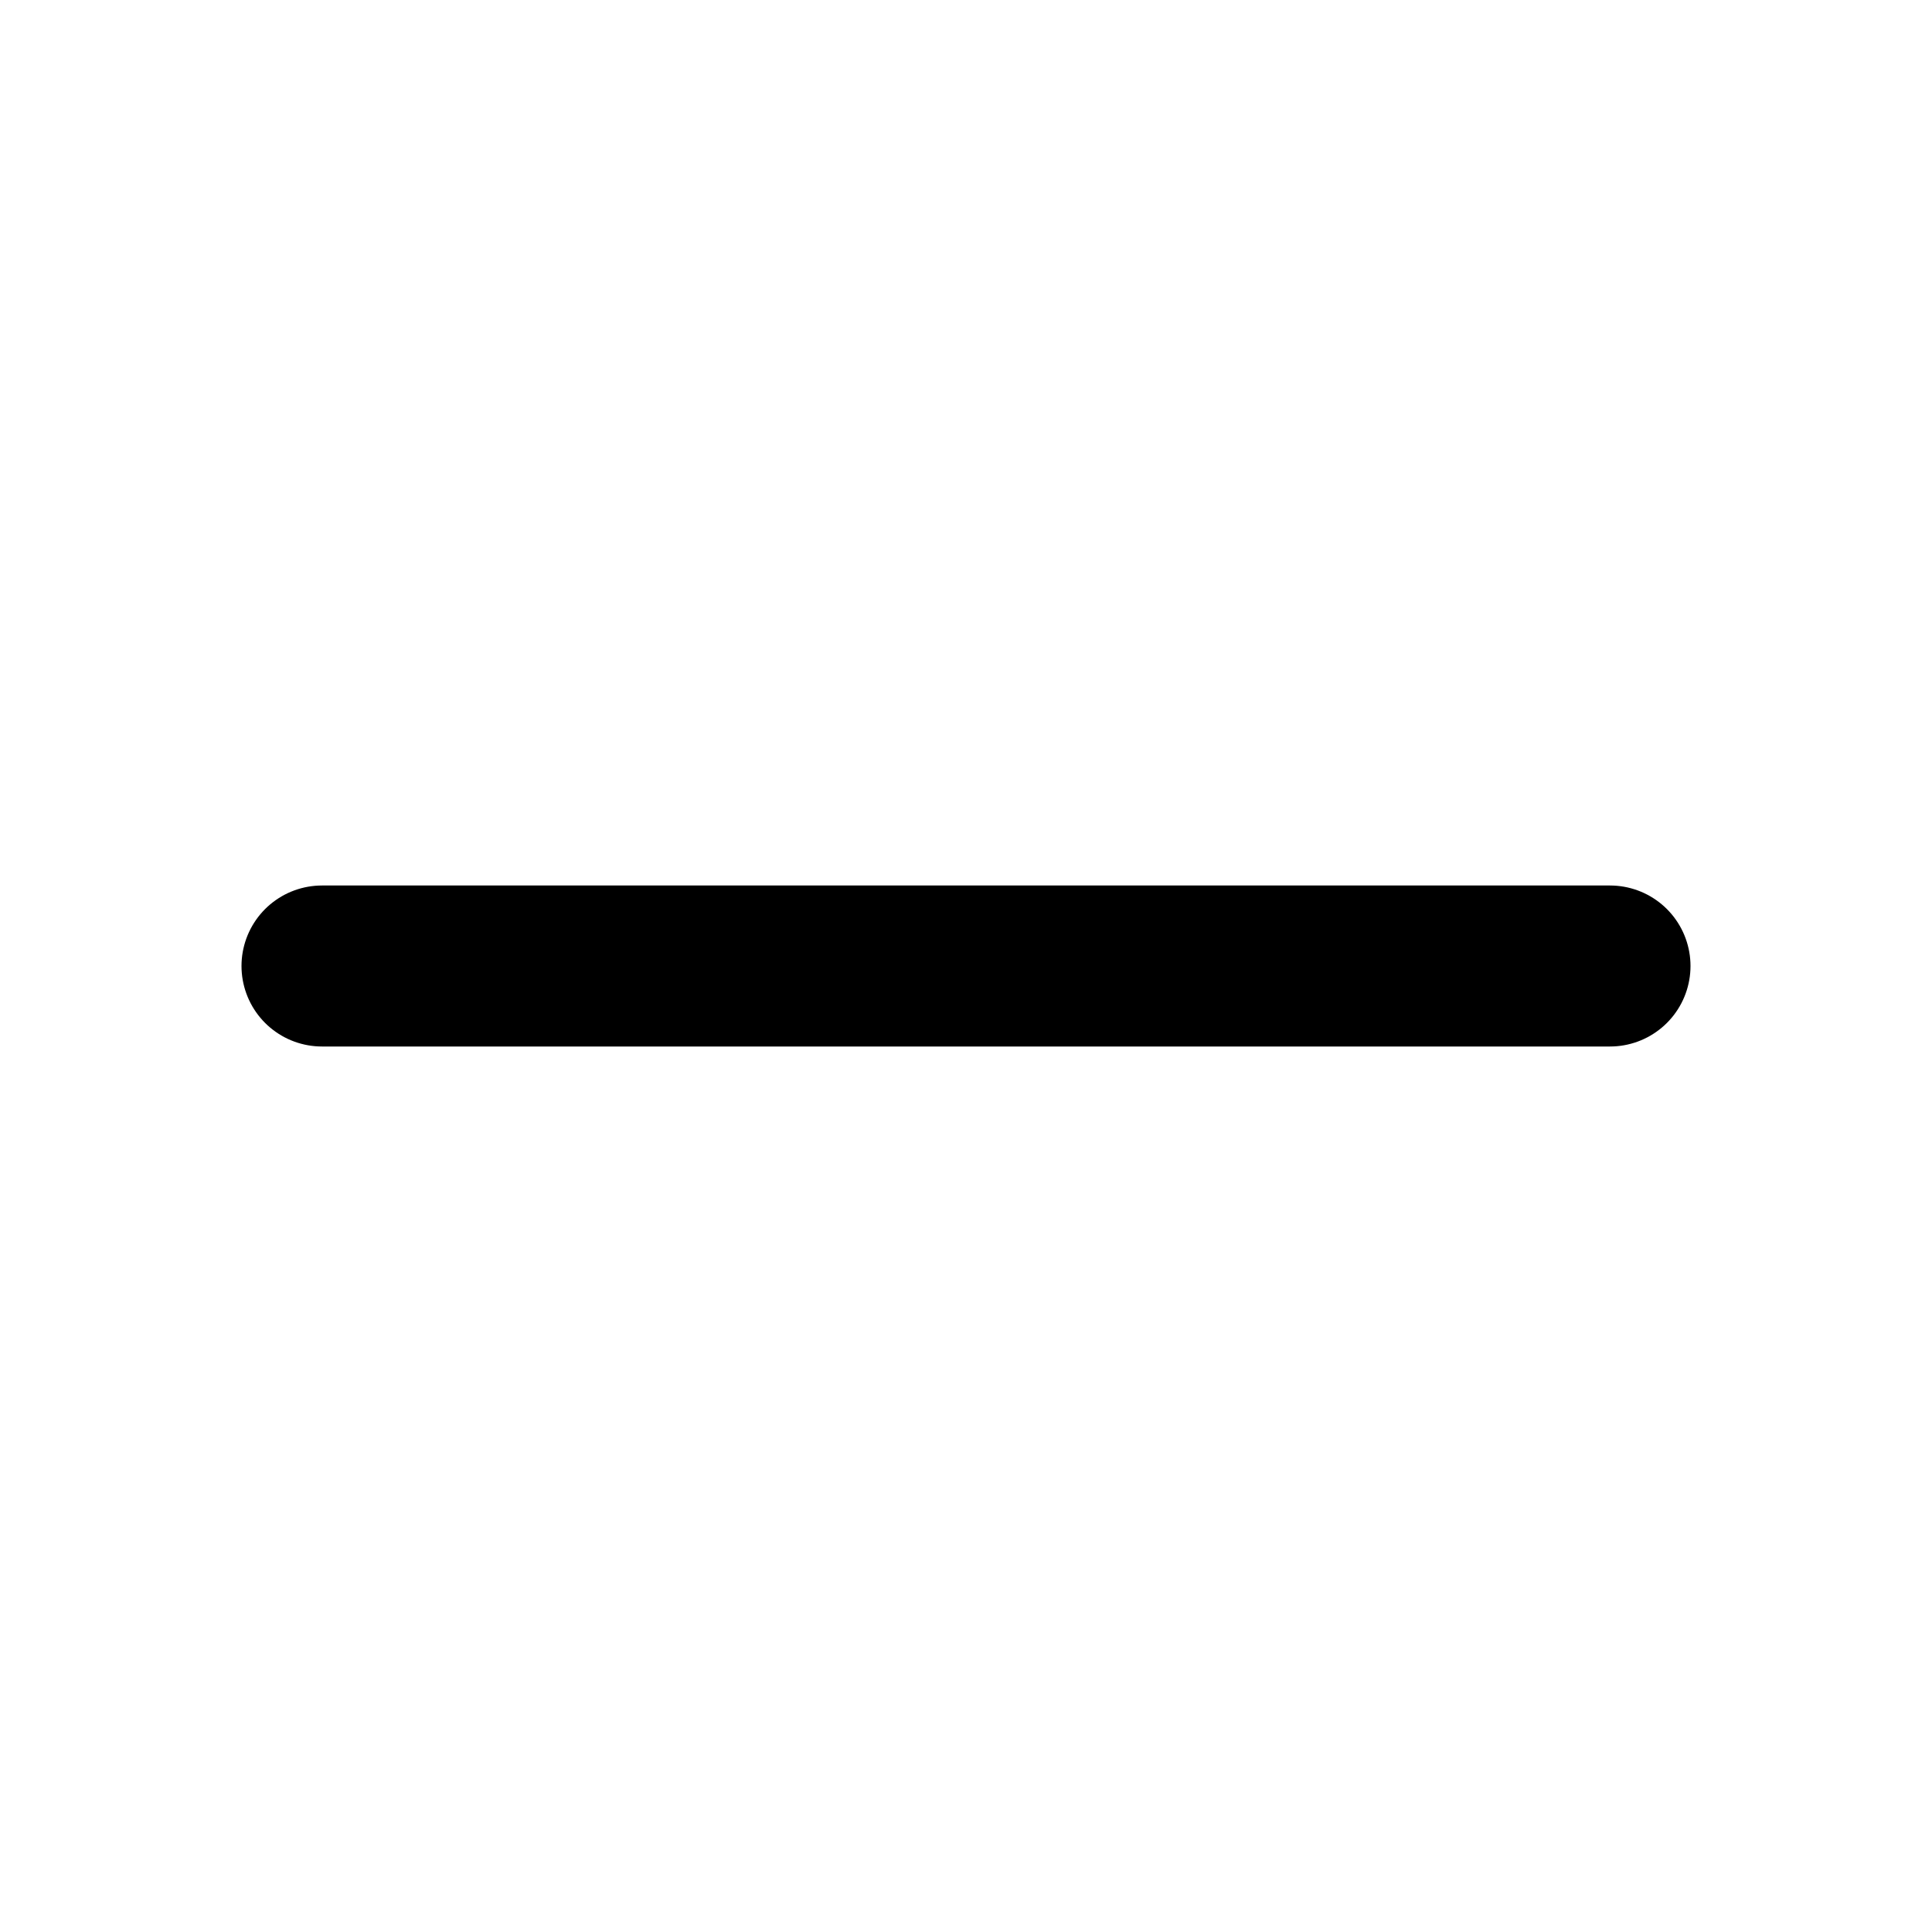
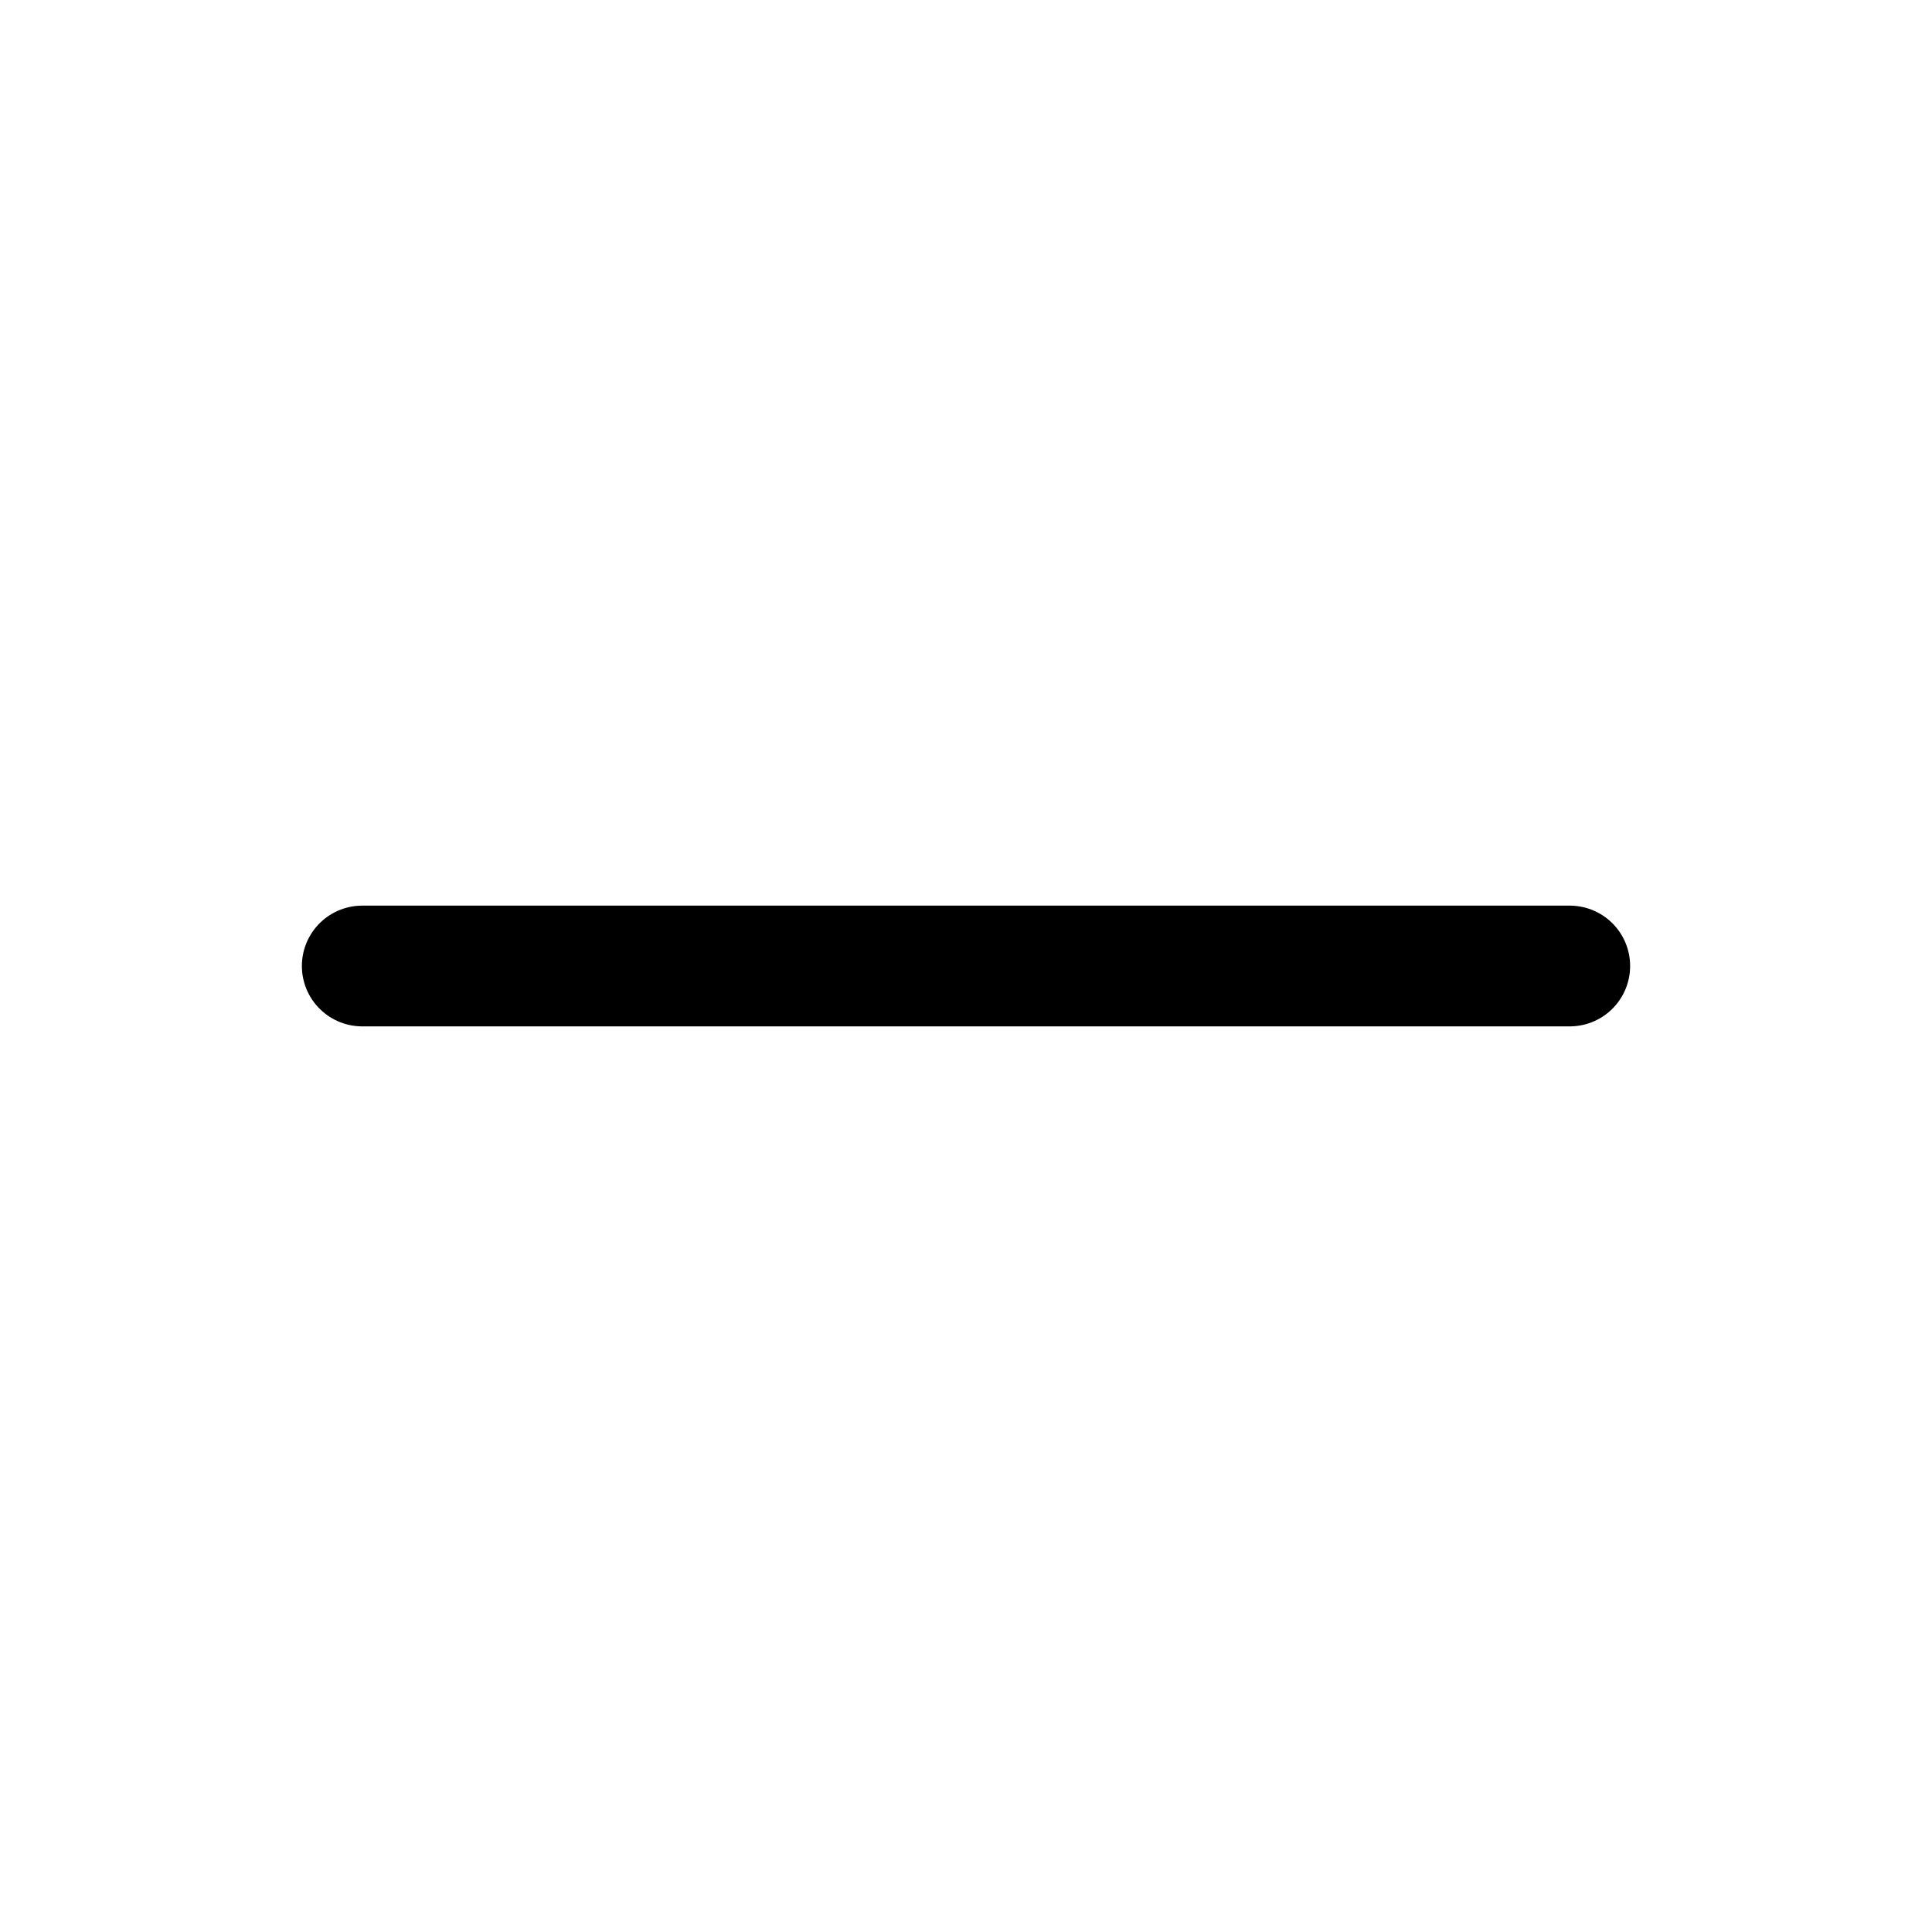
- <svg xmlns="http://www.w3.org/2000/svg" fill="none" viewBox="0 0 24 24" stroke-width="2" stroke="currentColor" aria-hidden="true">
-   <path stroke-linecap="round" stroke-linejoin="round" d="M20 12H4" />
+ <svg xmlns="http://www.w3.org/2000/svg" fill="none" viewBox="0 0 24 24" stroke-width="1.5" stroke="currentColor" aria-hidden="true">
+   <path stroke-linecap="round" stroke-linejoin="round" d="M19.5 12h-15" />
</svg>
